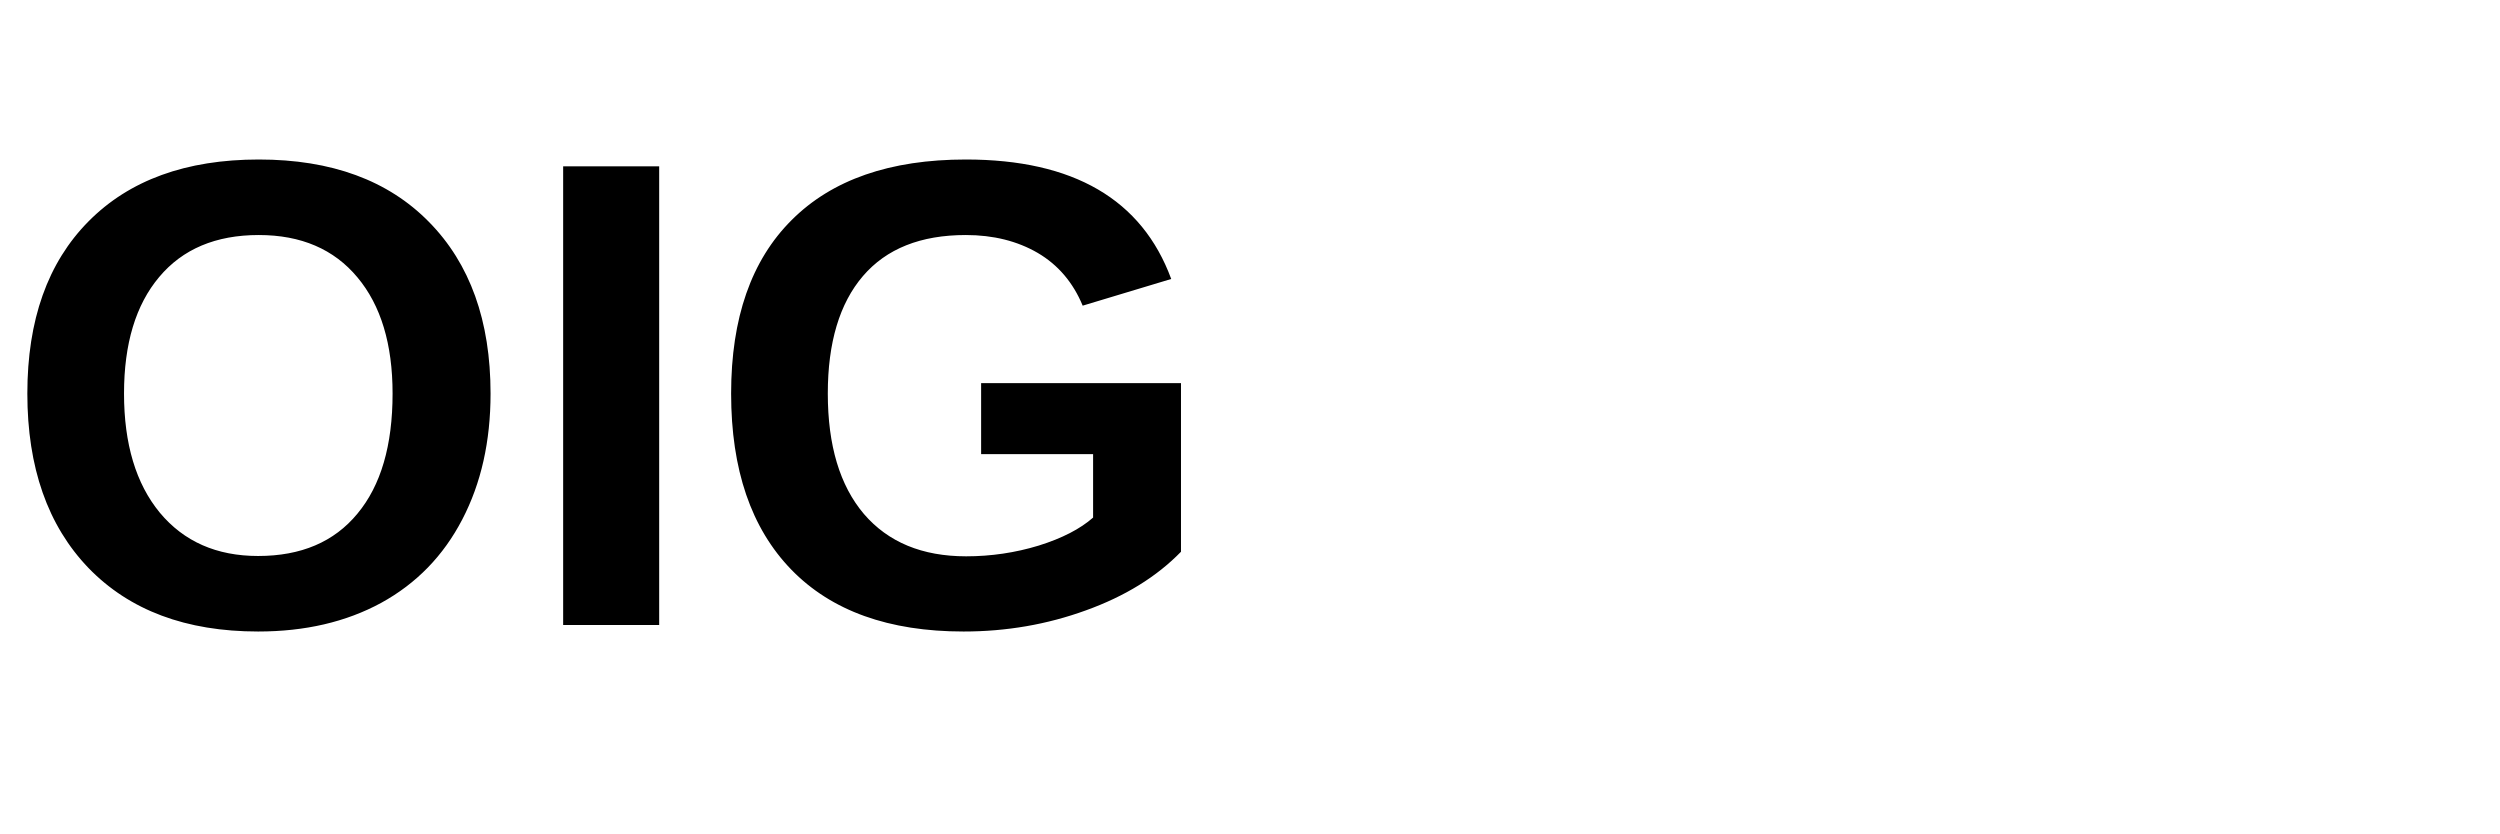
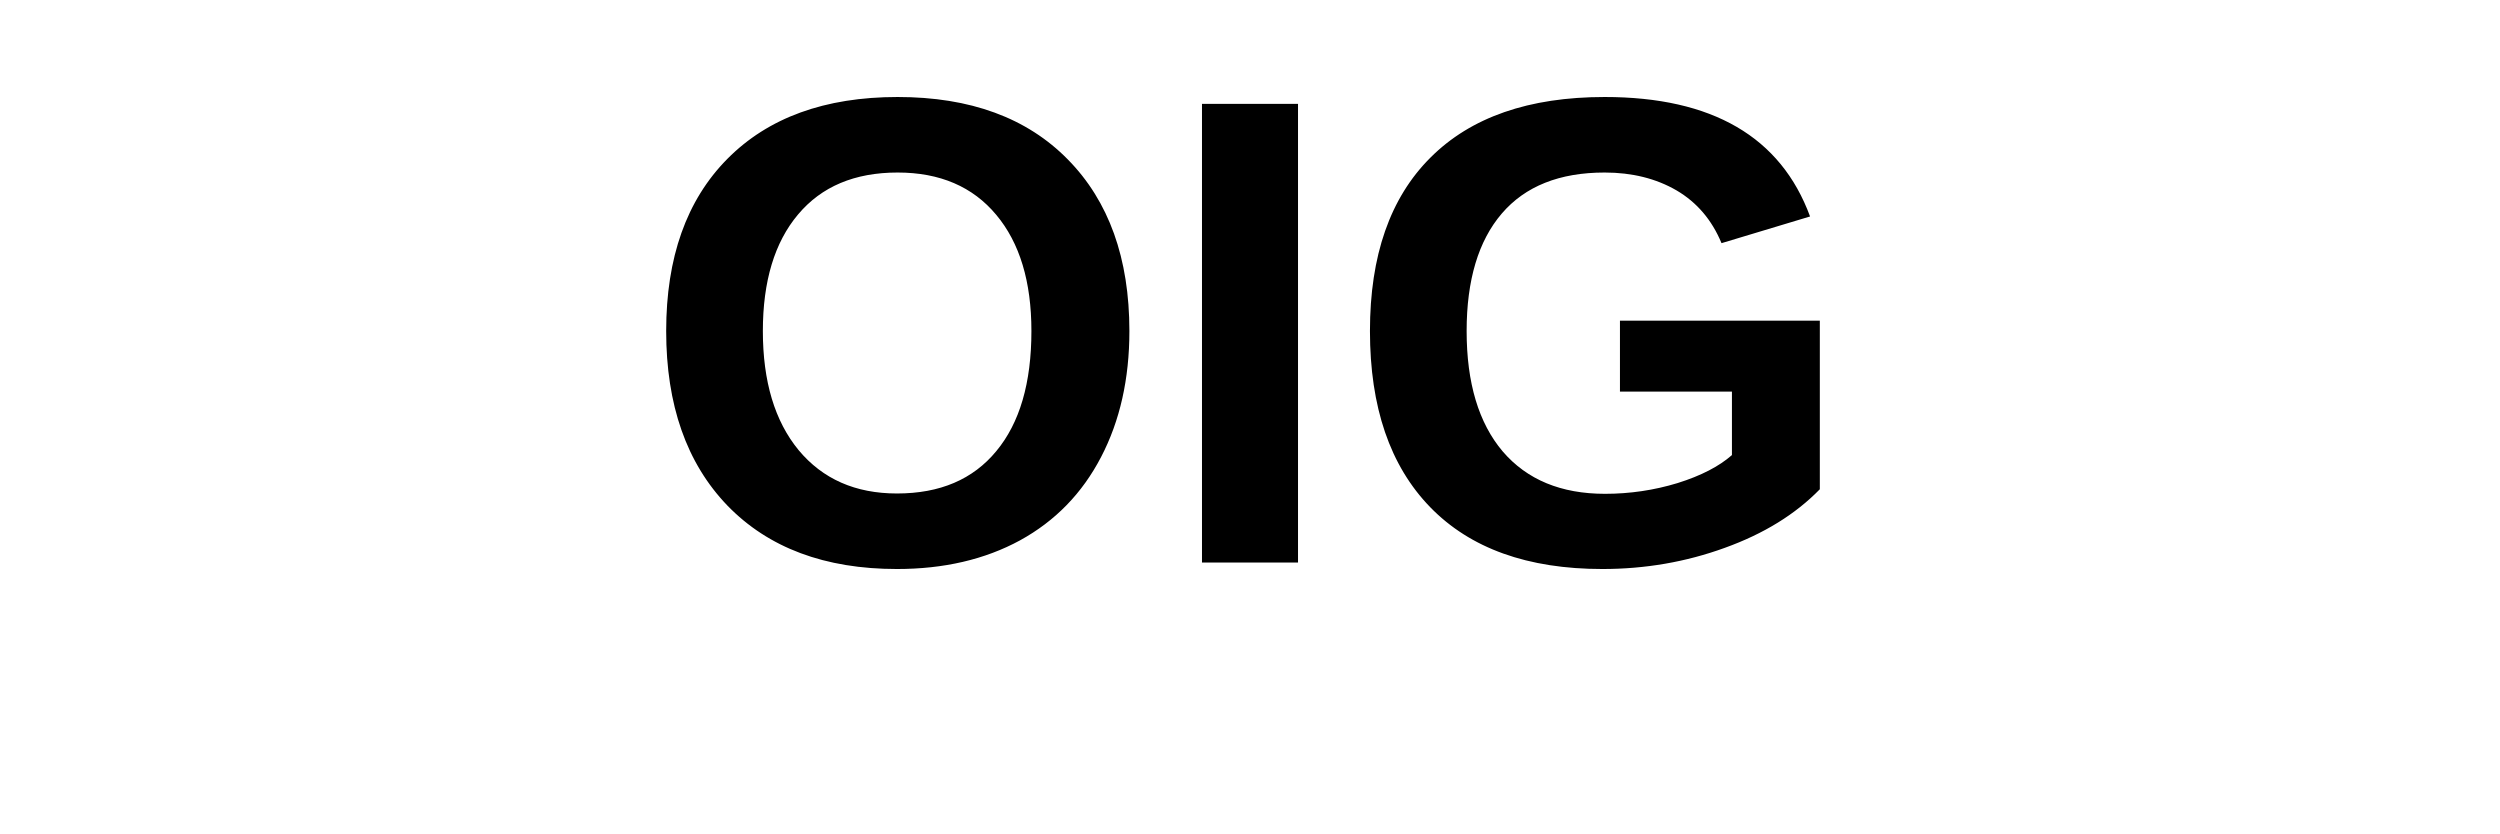
<svg xmlns="http://www.w3.org/2000/svg" width="120" height="40" viewBox="0 0 120 40" role="img" aria-label="OIG Logo">
-   <text x="0" y="30" font-family="Arial, sans-serif" font-size="32" fill="black" font-weight="bold">OIG</text>
+   <text x="60" y="27" font-family="Arial, sans-serif" font-size="32" fill="black" font-weight="bold" text-anchor="middle">OIG</text>
</svg>
